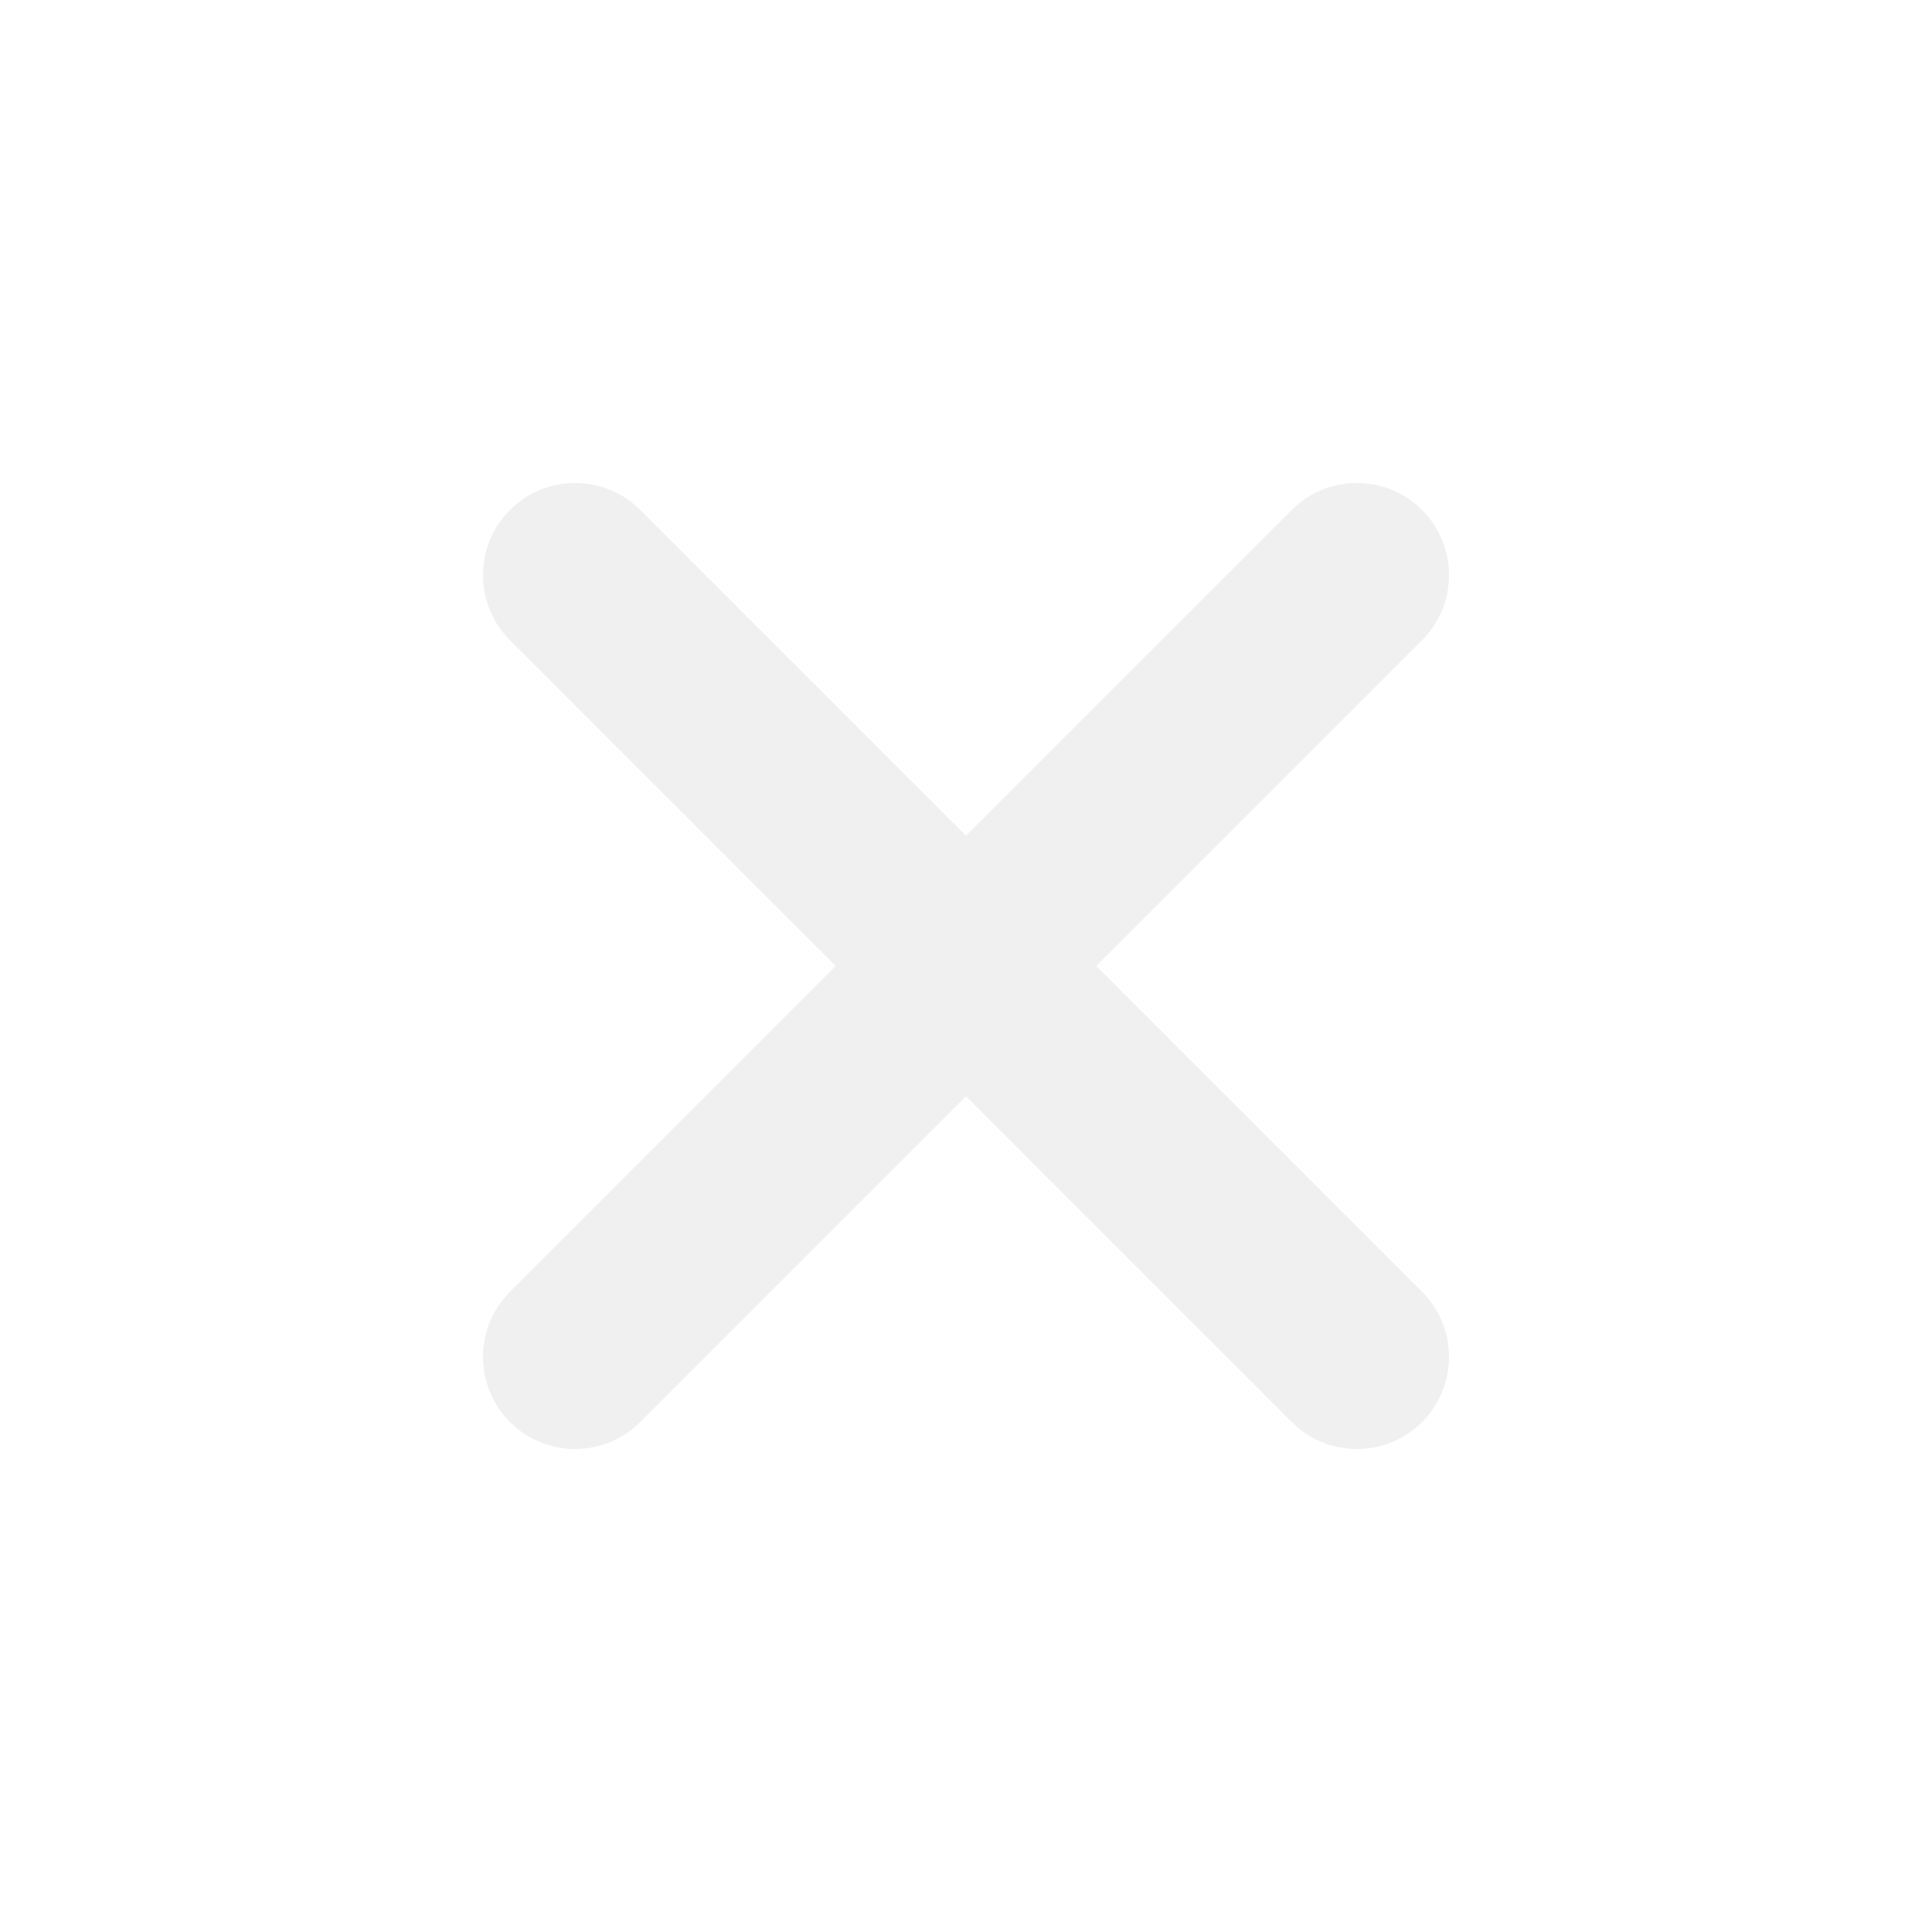
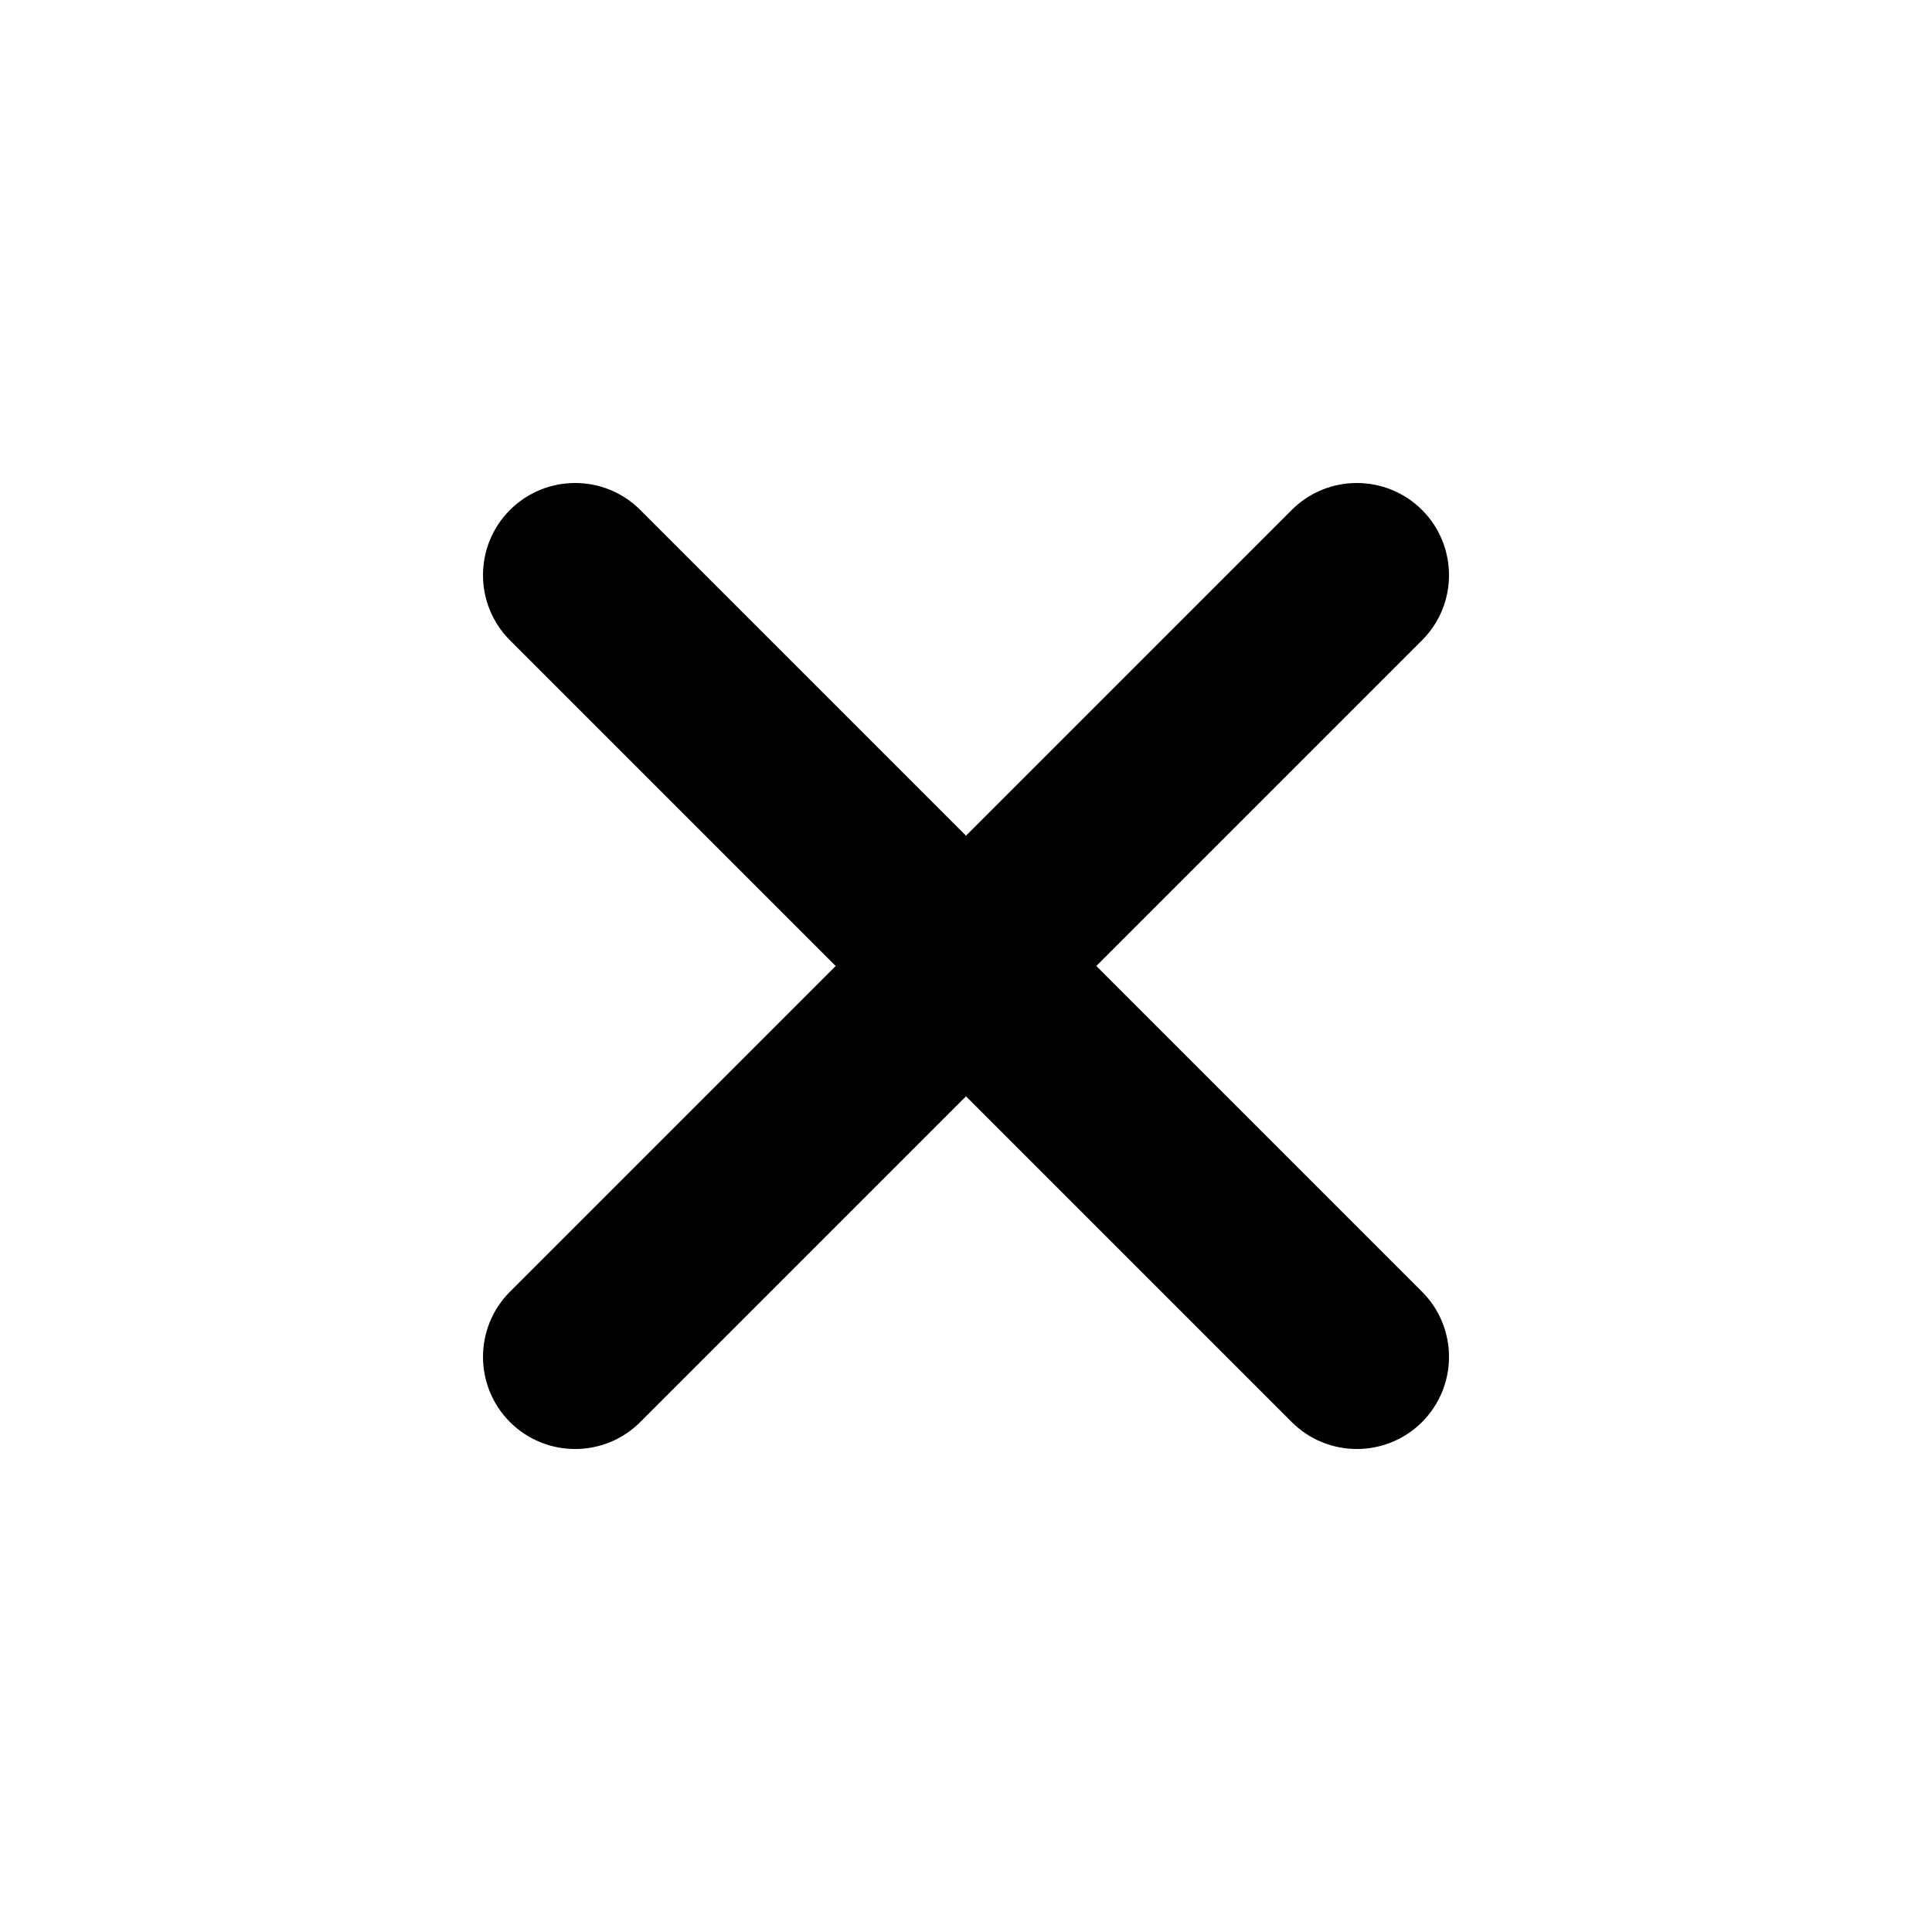
<svg xmlns="http://www.w3.org/2000/svg" width="20" height="20" viewBox="0 0 20 20" fill="none">
-   <path d="M14.721 5.279C15.093 5.652 15.093 6.256 14.721 6.628L11.349 10L14.721 13.372C15.093 13.744 15.093 14.348 14.721 14.721C14.348 15.093 13.744 15.093 13.372 14.721L10 11.349L6.628 14.721C6.256 15.093 5.652 15.093 5.279 14.721C4.907 14.348 4.907 13.744 5.279 13.372L8.651 10L5.279 6.628C4.907 6.256 4.907 5.652 5.279 5.279C5.652 4.907 6.256 4.907 6.628 5.279L10 8.651L13.372 5.279C13.744 4.907 14.348 4.907 14.721 5.279Z" fill="#F0F0F0" />
+   <path d="M14.721 5.279C15.093 5.652 15.093 6.256 14.721 6.628L11.349 10L14.721 13.372C15.093 13.744 15.093 14.348 14.721 14.721C14.348 15.093 13.744 15.093 13.372 14.721L10 11.349L6.628 14.721C6.256 15.093 5.652 15.093 5.279 14.721C4.907 14.348 4.907 13.744 5.279 13.372L8.651 10L5.279 6.628C4.907 6.256 4.907 5.652 5.279 5.279C5.652 4.907 6.256 4.907 6.628 5.279L10 8.651L13.372 5.279C13.744 4.907 14.348 4.907 14.721 5.279Z" fill="currentColor" />
</svg>
